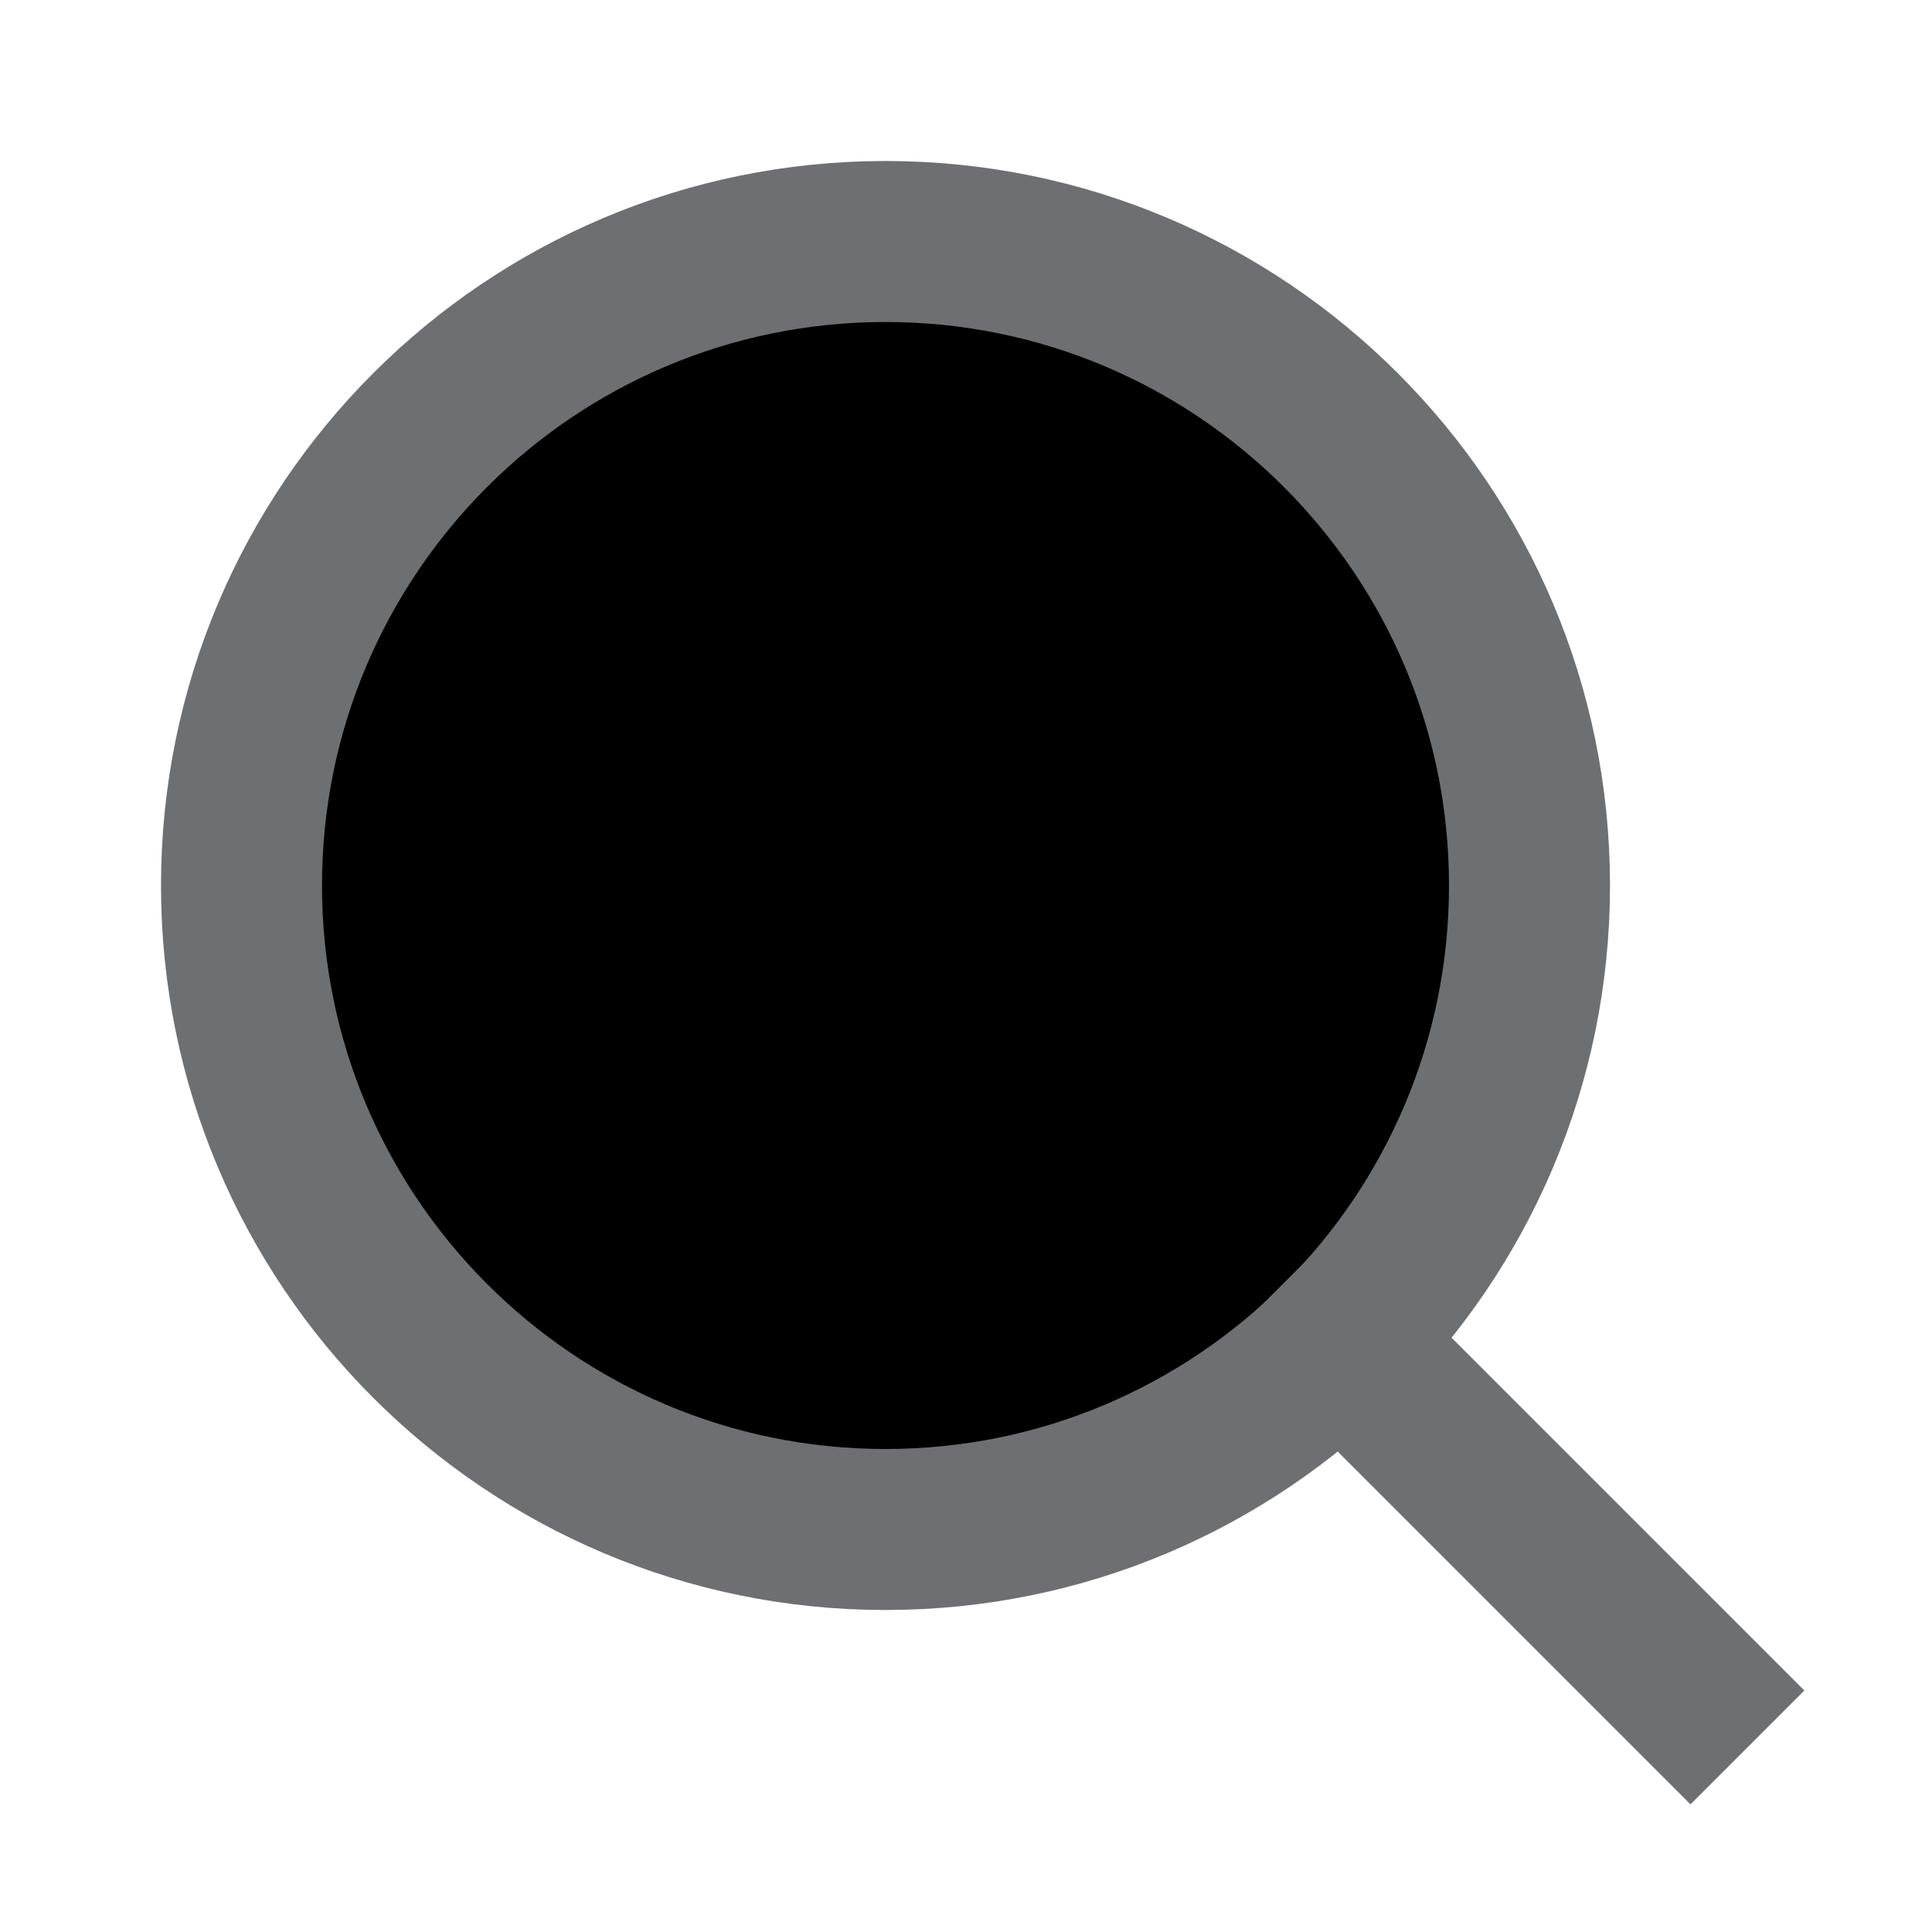
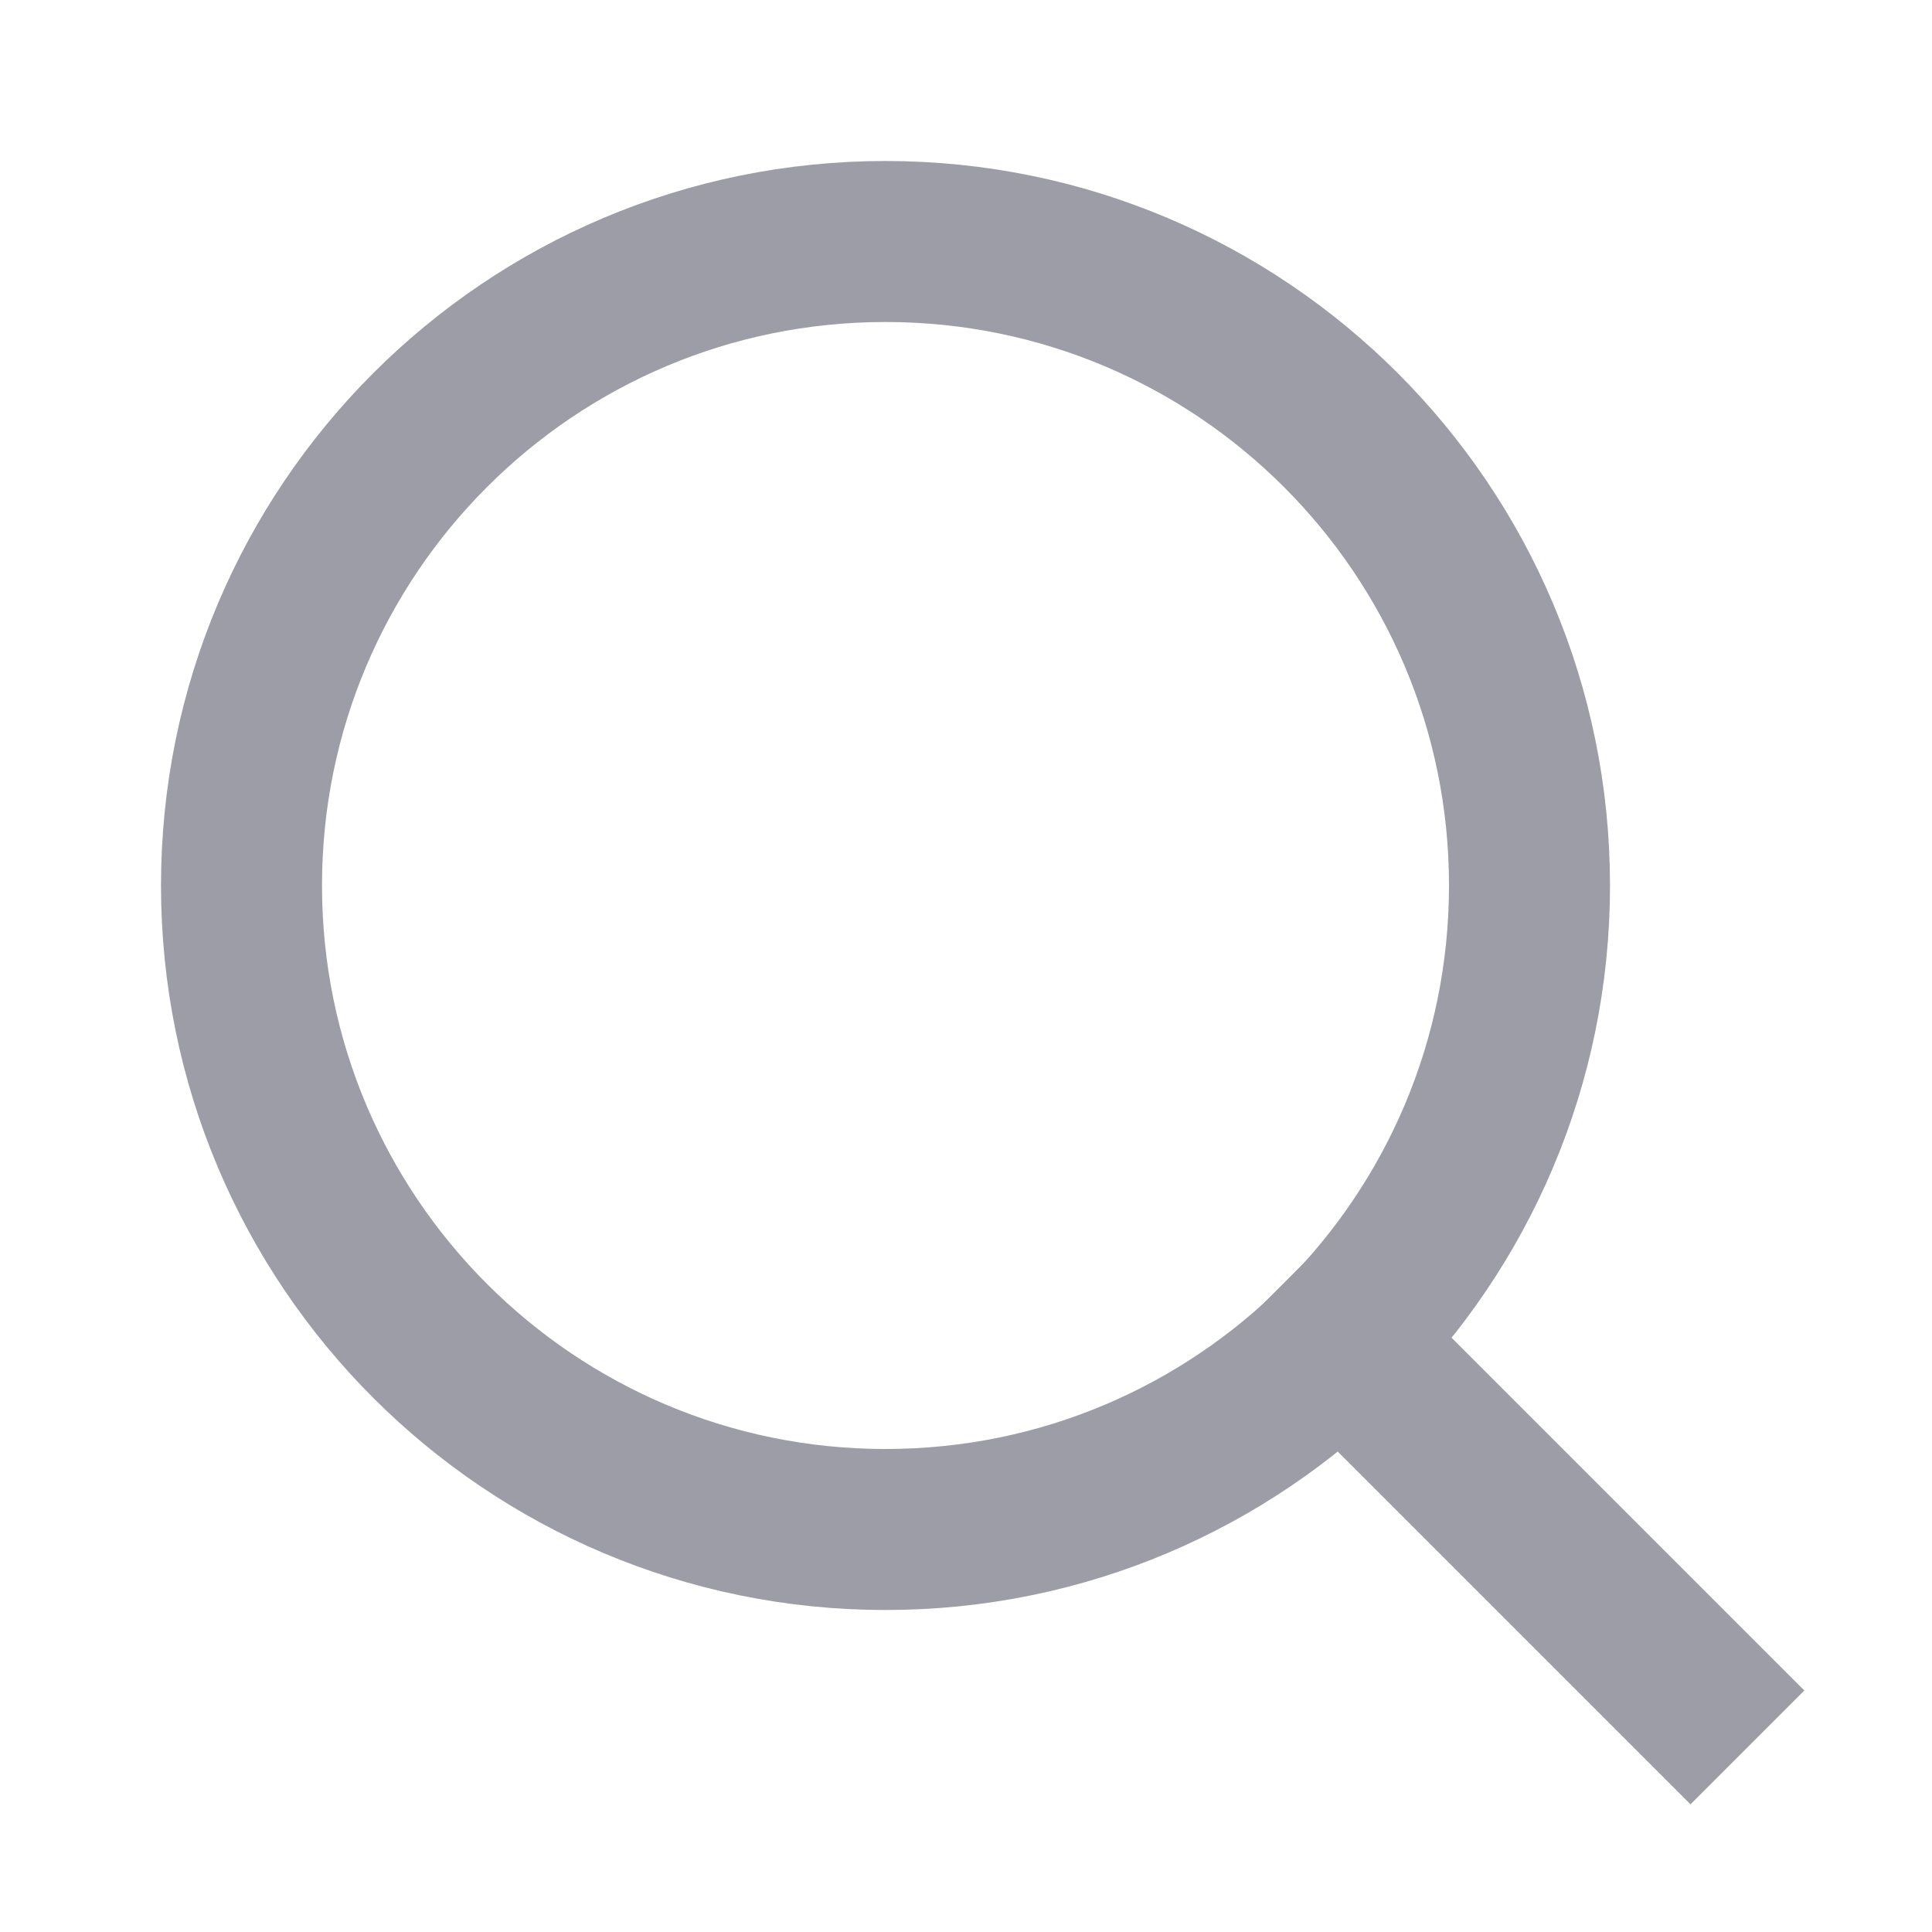
- <svg xmlns="http://www.w3.org/2000/svg" width="24" height="24" viewBox="0 0 24 24" fill="currentColor">
-   <path fill="currentColor" opacity="1" d="M11 19C15.418 19 19 15.418 19 11C19 6.582 15.418 3 11 3C6.582 3 3 6.582 3 11C3 15.418 6.582 19 11 19Z" stroke="#6E6F70" stroke-width="2" stroke-linecap="round" stroke-linejoin="round" />
-   <path fill="currentColor" opacity="1" d="M21 21L16.65 16.65" stroke="#6E6F70" stroke-width="2" stroke-linecap="square" stroke-linejoin="round" />
+ <svg xmlns="http://www.w3.org/2000/svg" width="18" height="18" viewBox="0 0 18 18" fill="none">
+   <path d="M8.25 14.25C11.564 14.25 14.25 11.564 14.25 8.25C14.25 4.936 11.564 2.25 8.25 2.25C4.936 2.25 2.25 4.936 2.25 8.25C2.25 11.564 4.936 14.25 8.25 14.25Z" stroke="#9C9DA6" stroke-width="1.5" stroke-linecap="round" stroke-linejoin="round" />
+   <path d="M15.75 15.75L12.488 12.488" stroke="#9C9DA6" stroke-width="1.5" stroke-linecap="square" stroke-linejoin="round" />
</svg>
